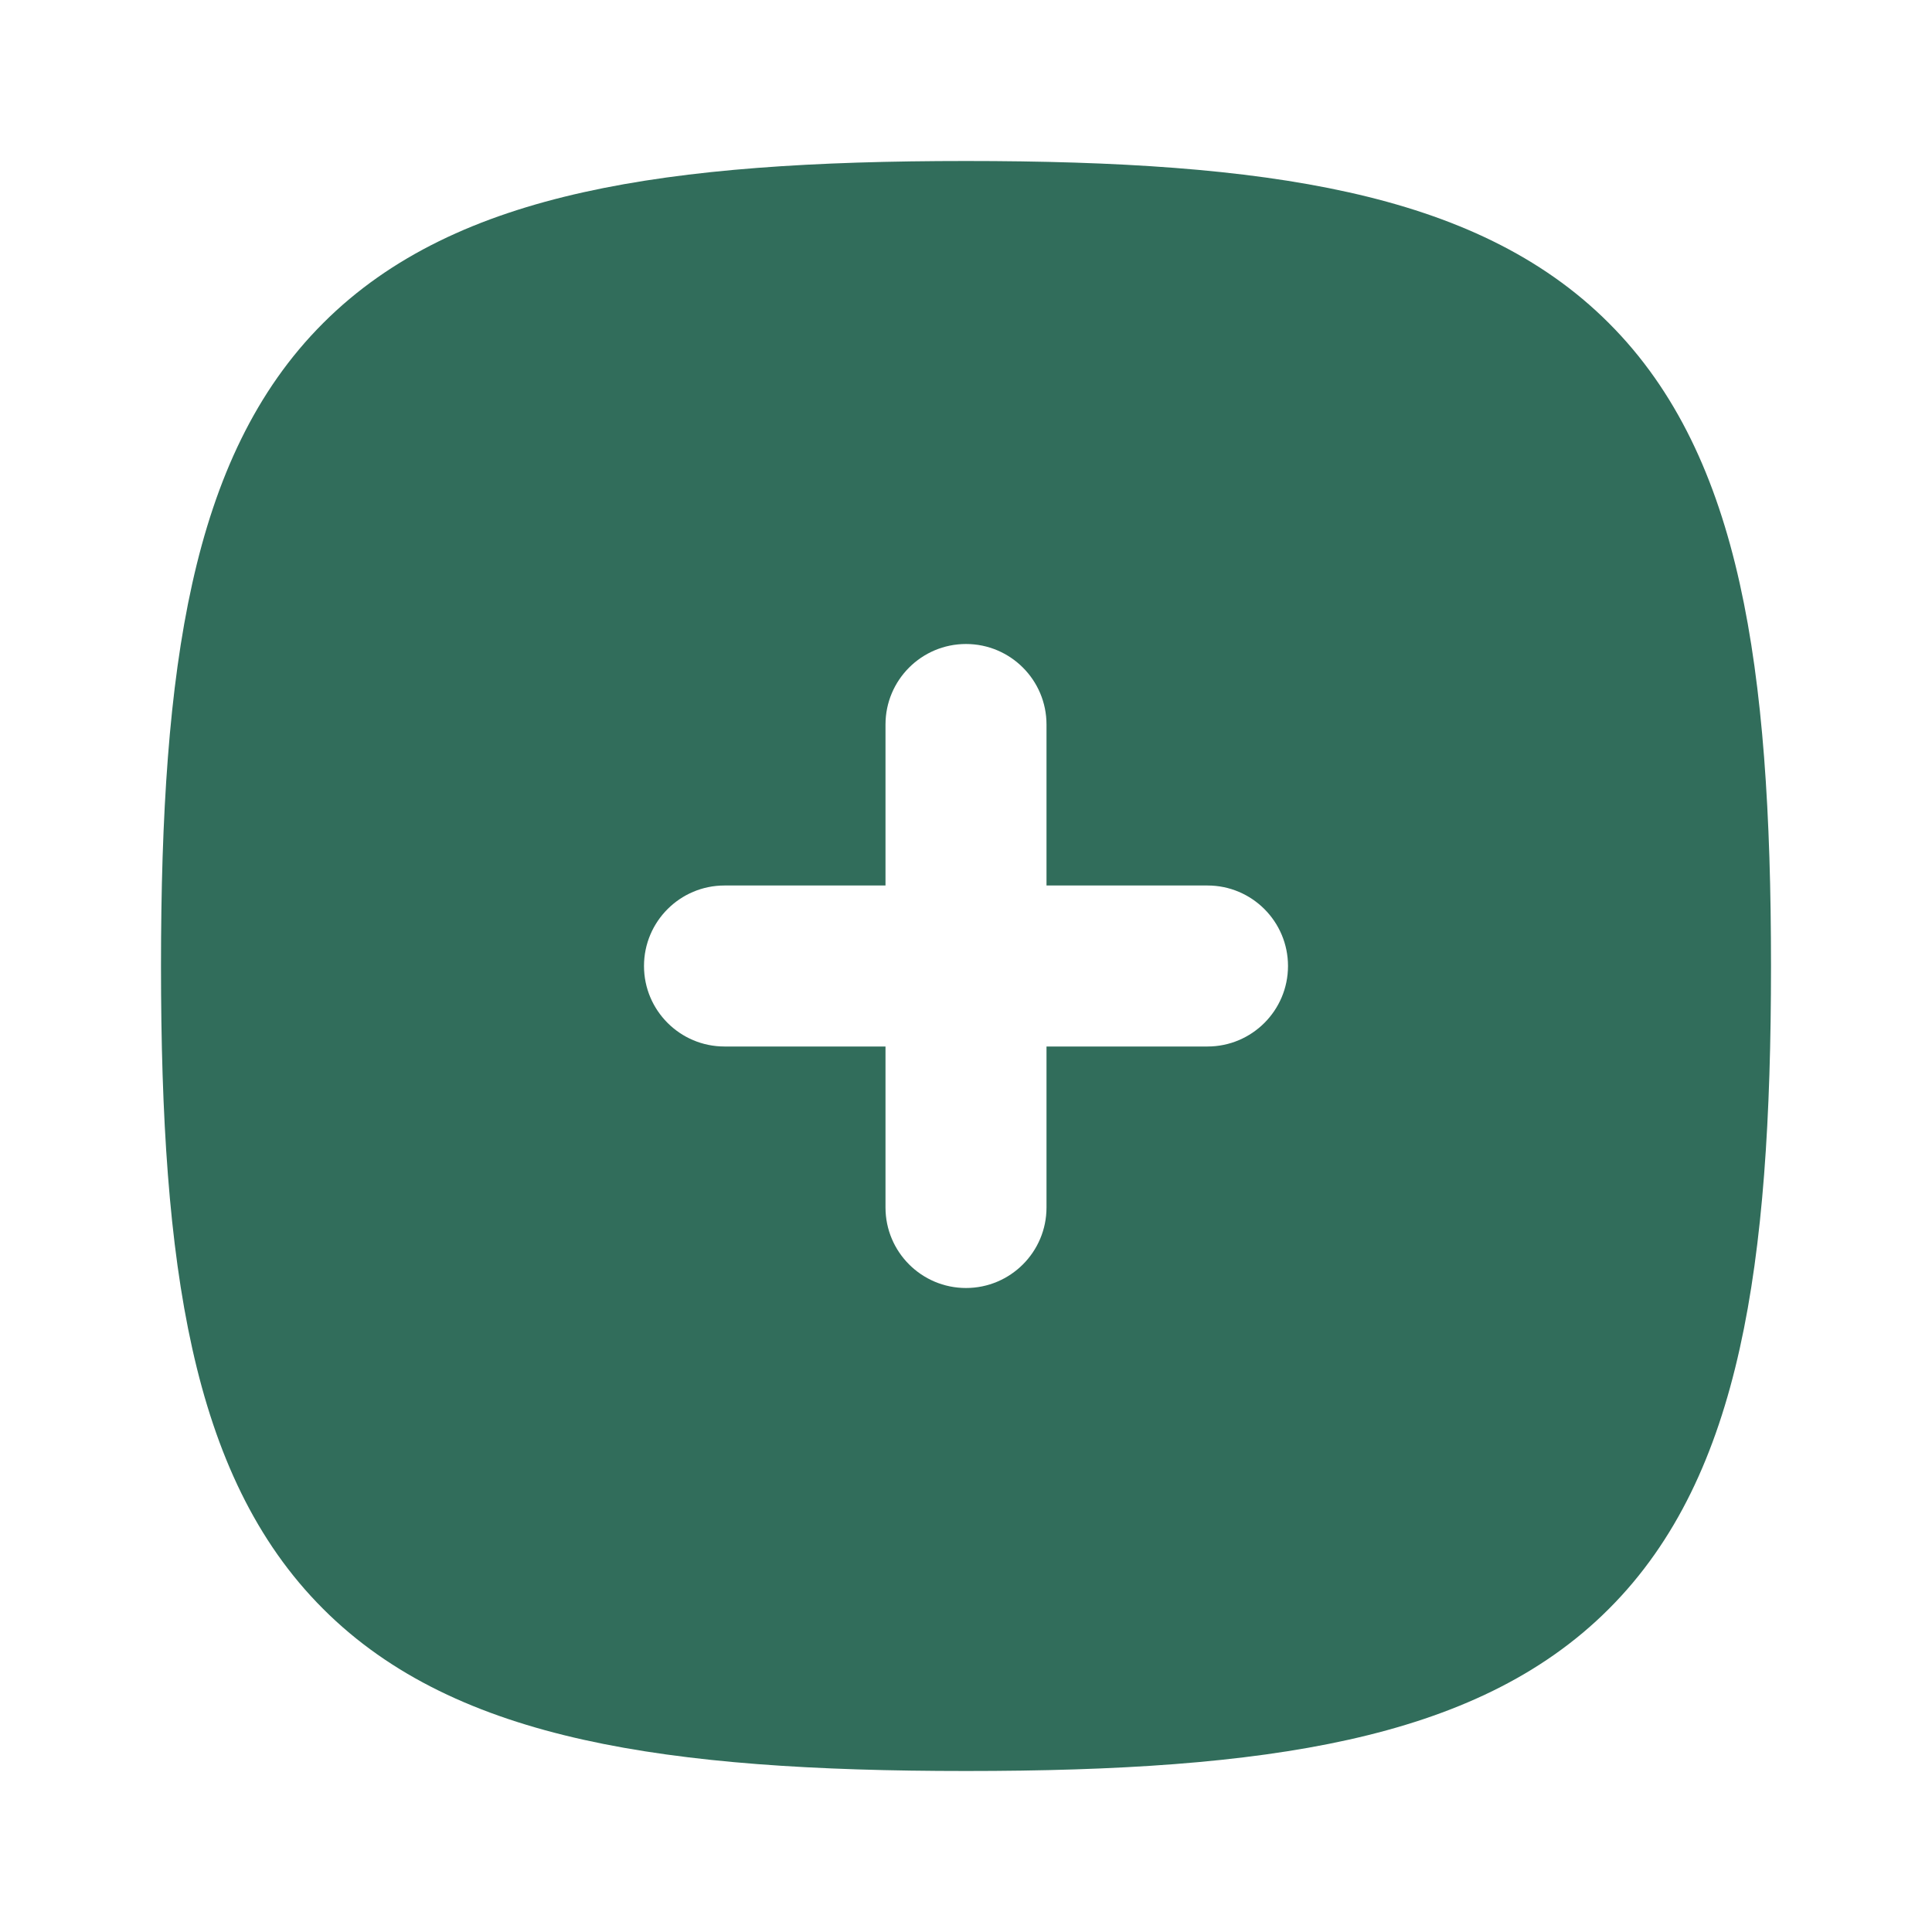
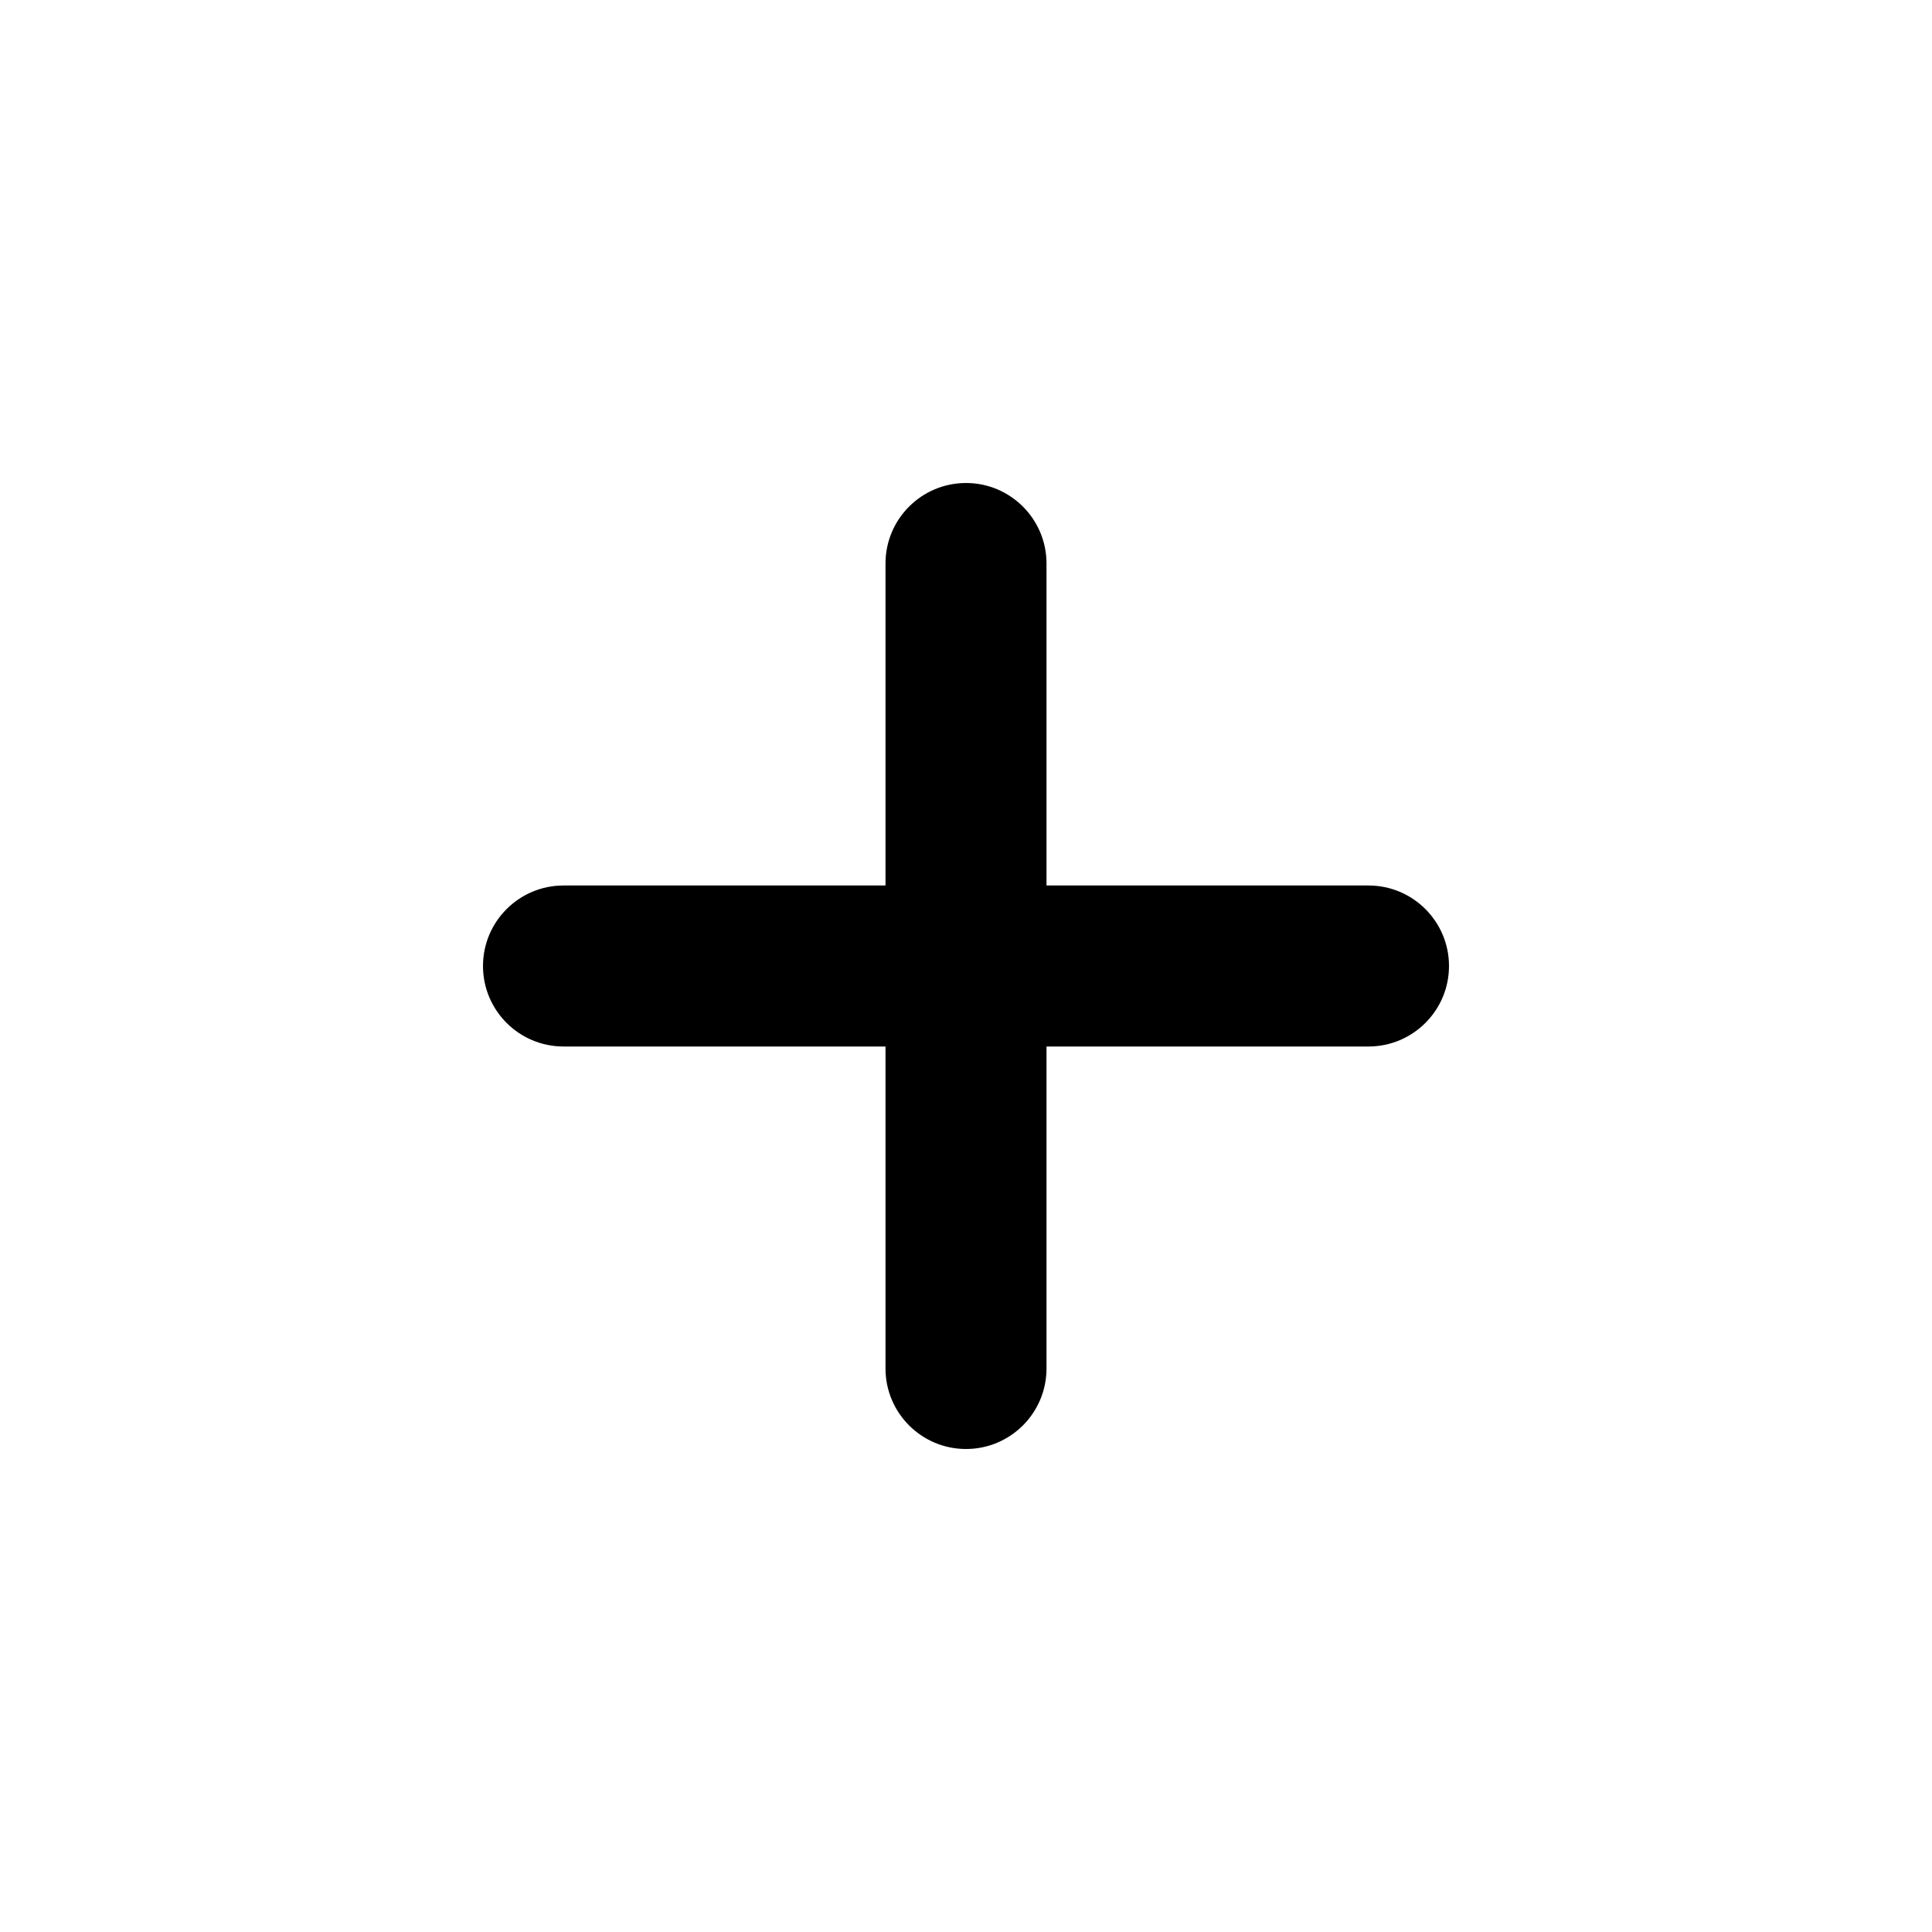
- <svg xmlns="http://www.w3.org/2000/svg" width="800px" height="800px" viewBox="0 0 24 24" fill="none">
-   <rect width="24" height="24" fill="" />
-   <path fill-rule="evenodd" clip-rule="evenodd" d="M13 9C13 8.448 12.552 8 12 8C11.448 8 11 8.448 11 9V11H9C8.448 11 8 11.448 8 12C8 12.552 8.448 13 9 13H11V15C11 15.552 11.448 16 12 16C12.552 16 13 15.552 13 15V13H15C15.552 13 16 12.552 16 12C16 11.448 15.552 11 15 11H13V9ZM7.25 2.388C8.549 2.099 10.124 2 12 2C13.876 2 15.451 2.099 16.75 2.388C18.06 2.679 19.149 3.176 19.986 4.014C20.824 4.851 21.321 5.94 21.612 7.25C21.901 8.549 22 10.124 22 12C22 13.876 21.901 15.451 21.612 16.75C21.321 18.06 20.824 19.149 19.986 19.986C19.149 20.824 18.06 21.321 16.75 21.612C15.451 21.901 13.876 22 12 22C10.124 22 8.549 21.901 7.25 21.612C5.94 21.321 4.851 20.824 4.014 19.986C3.176 19.149 2.679 18.06 2.388 16.75C2.099 15.451 2 13.876 2 12C2 10.124 2.099 8.549 2.388 7.25C2.679 5.94 3.176 4.851 4.014 4.014C4.851 3.176 5.94 2.679 7.25 2.388Z" fill="#316d5b" />
+ <svg xmlns="http://www.w3.org/2000/svg" class="w-10 h-10 bg-emerald-100 rounded-full p-2" viewBox="0 0 24 24" fill="none">
+   <path fill-rule="evenodd" clip-rule="evenodd" d="M11 17C11 17.552 11.448 18 12 18C12.552 18 13 17.552 13 17V13H17C17.552 13 18 12.552 18 12C18 11.448 17.552 11 17 11H13V7C13 6.448 12.552 6 12 6C11.448 6 11 6.448 11 7V11H7C6.448 11 6 11.448 6 12C6 12.552 6.448 13 7 13H11V17Z" fill="currentColor" />
</svg>
